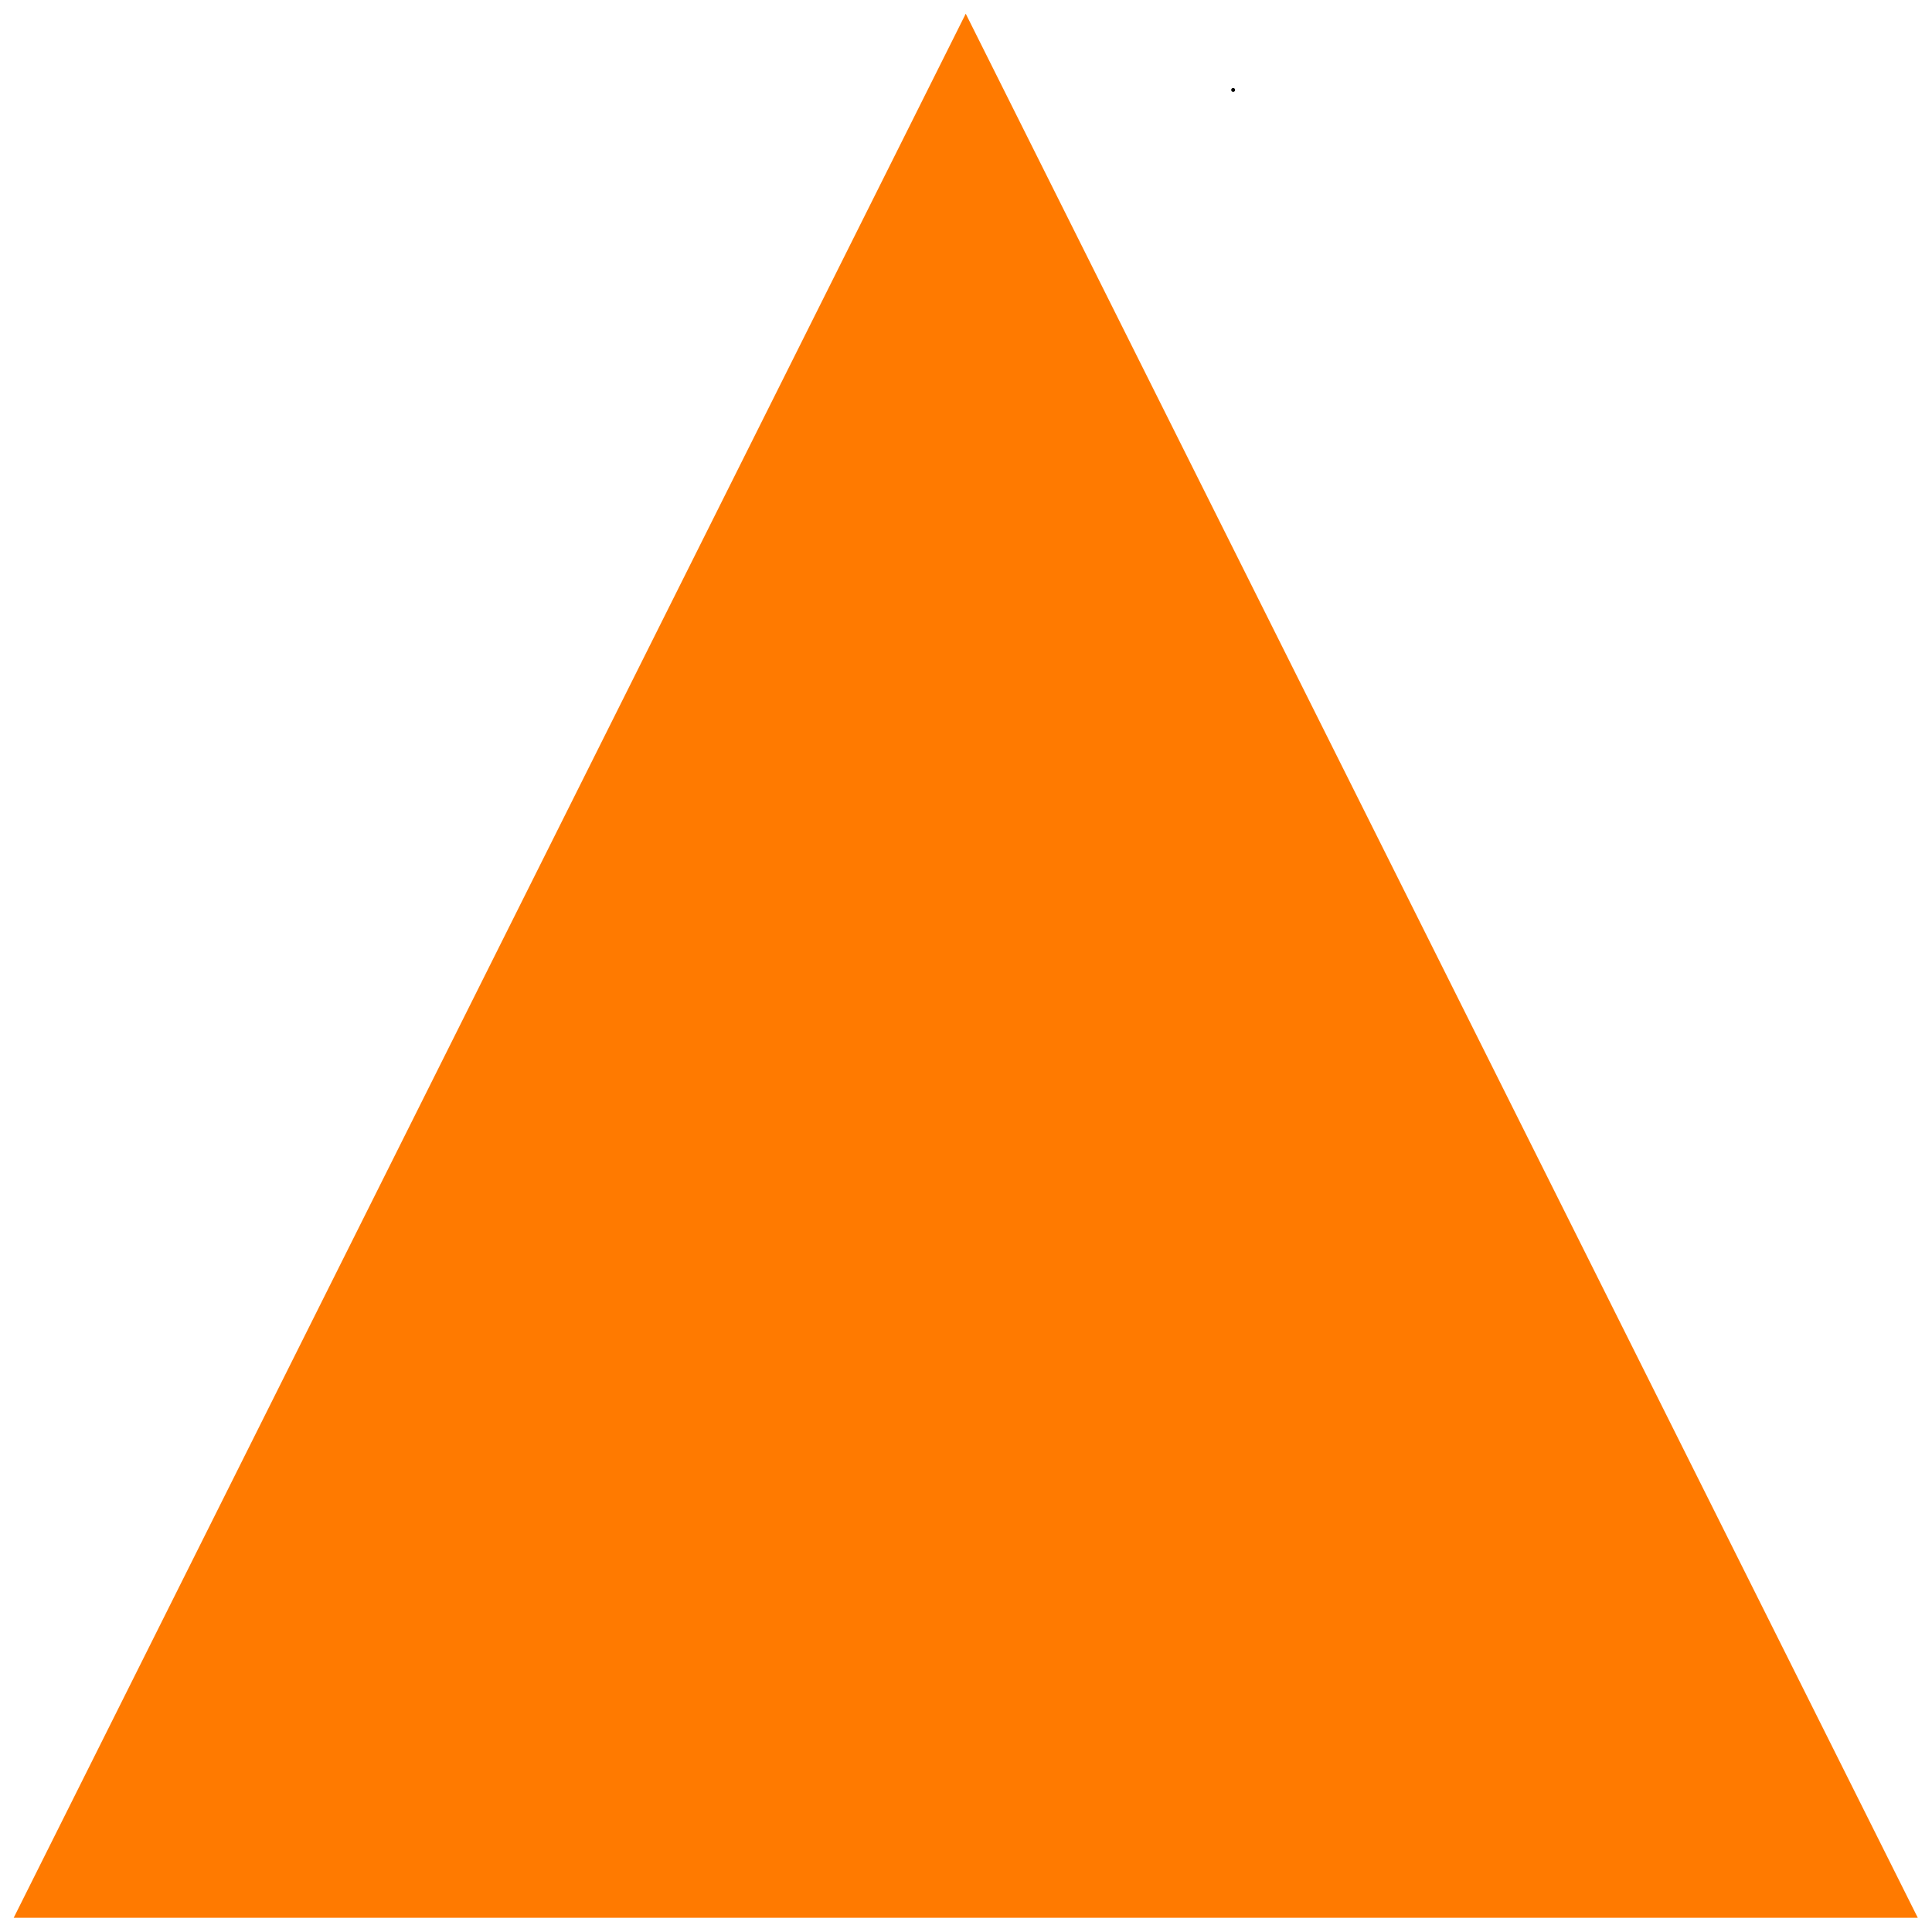
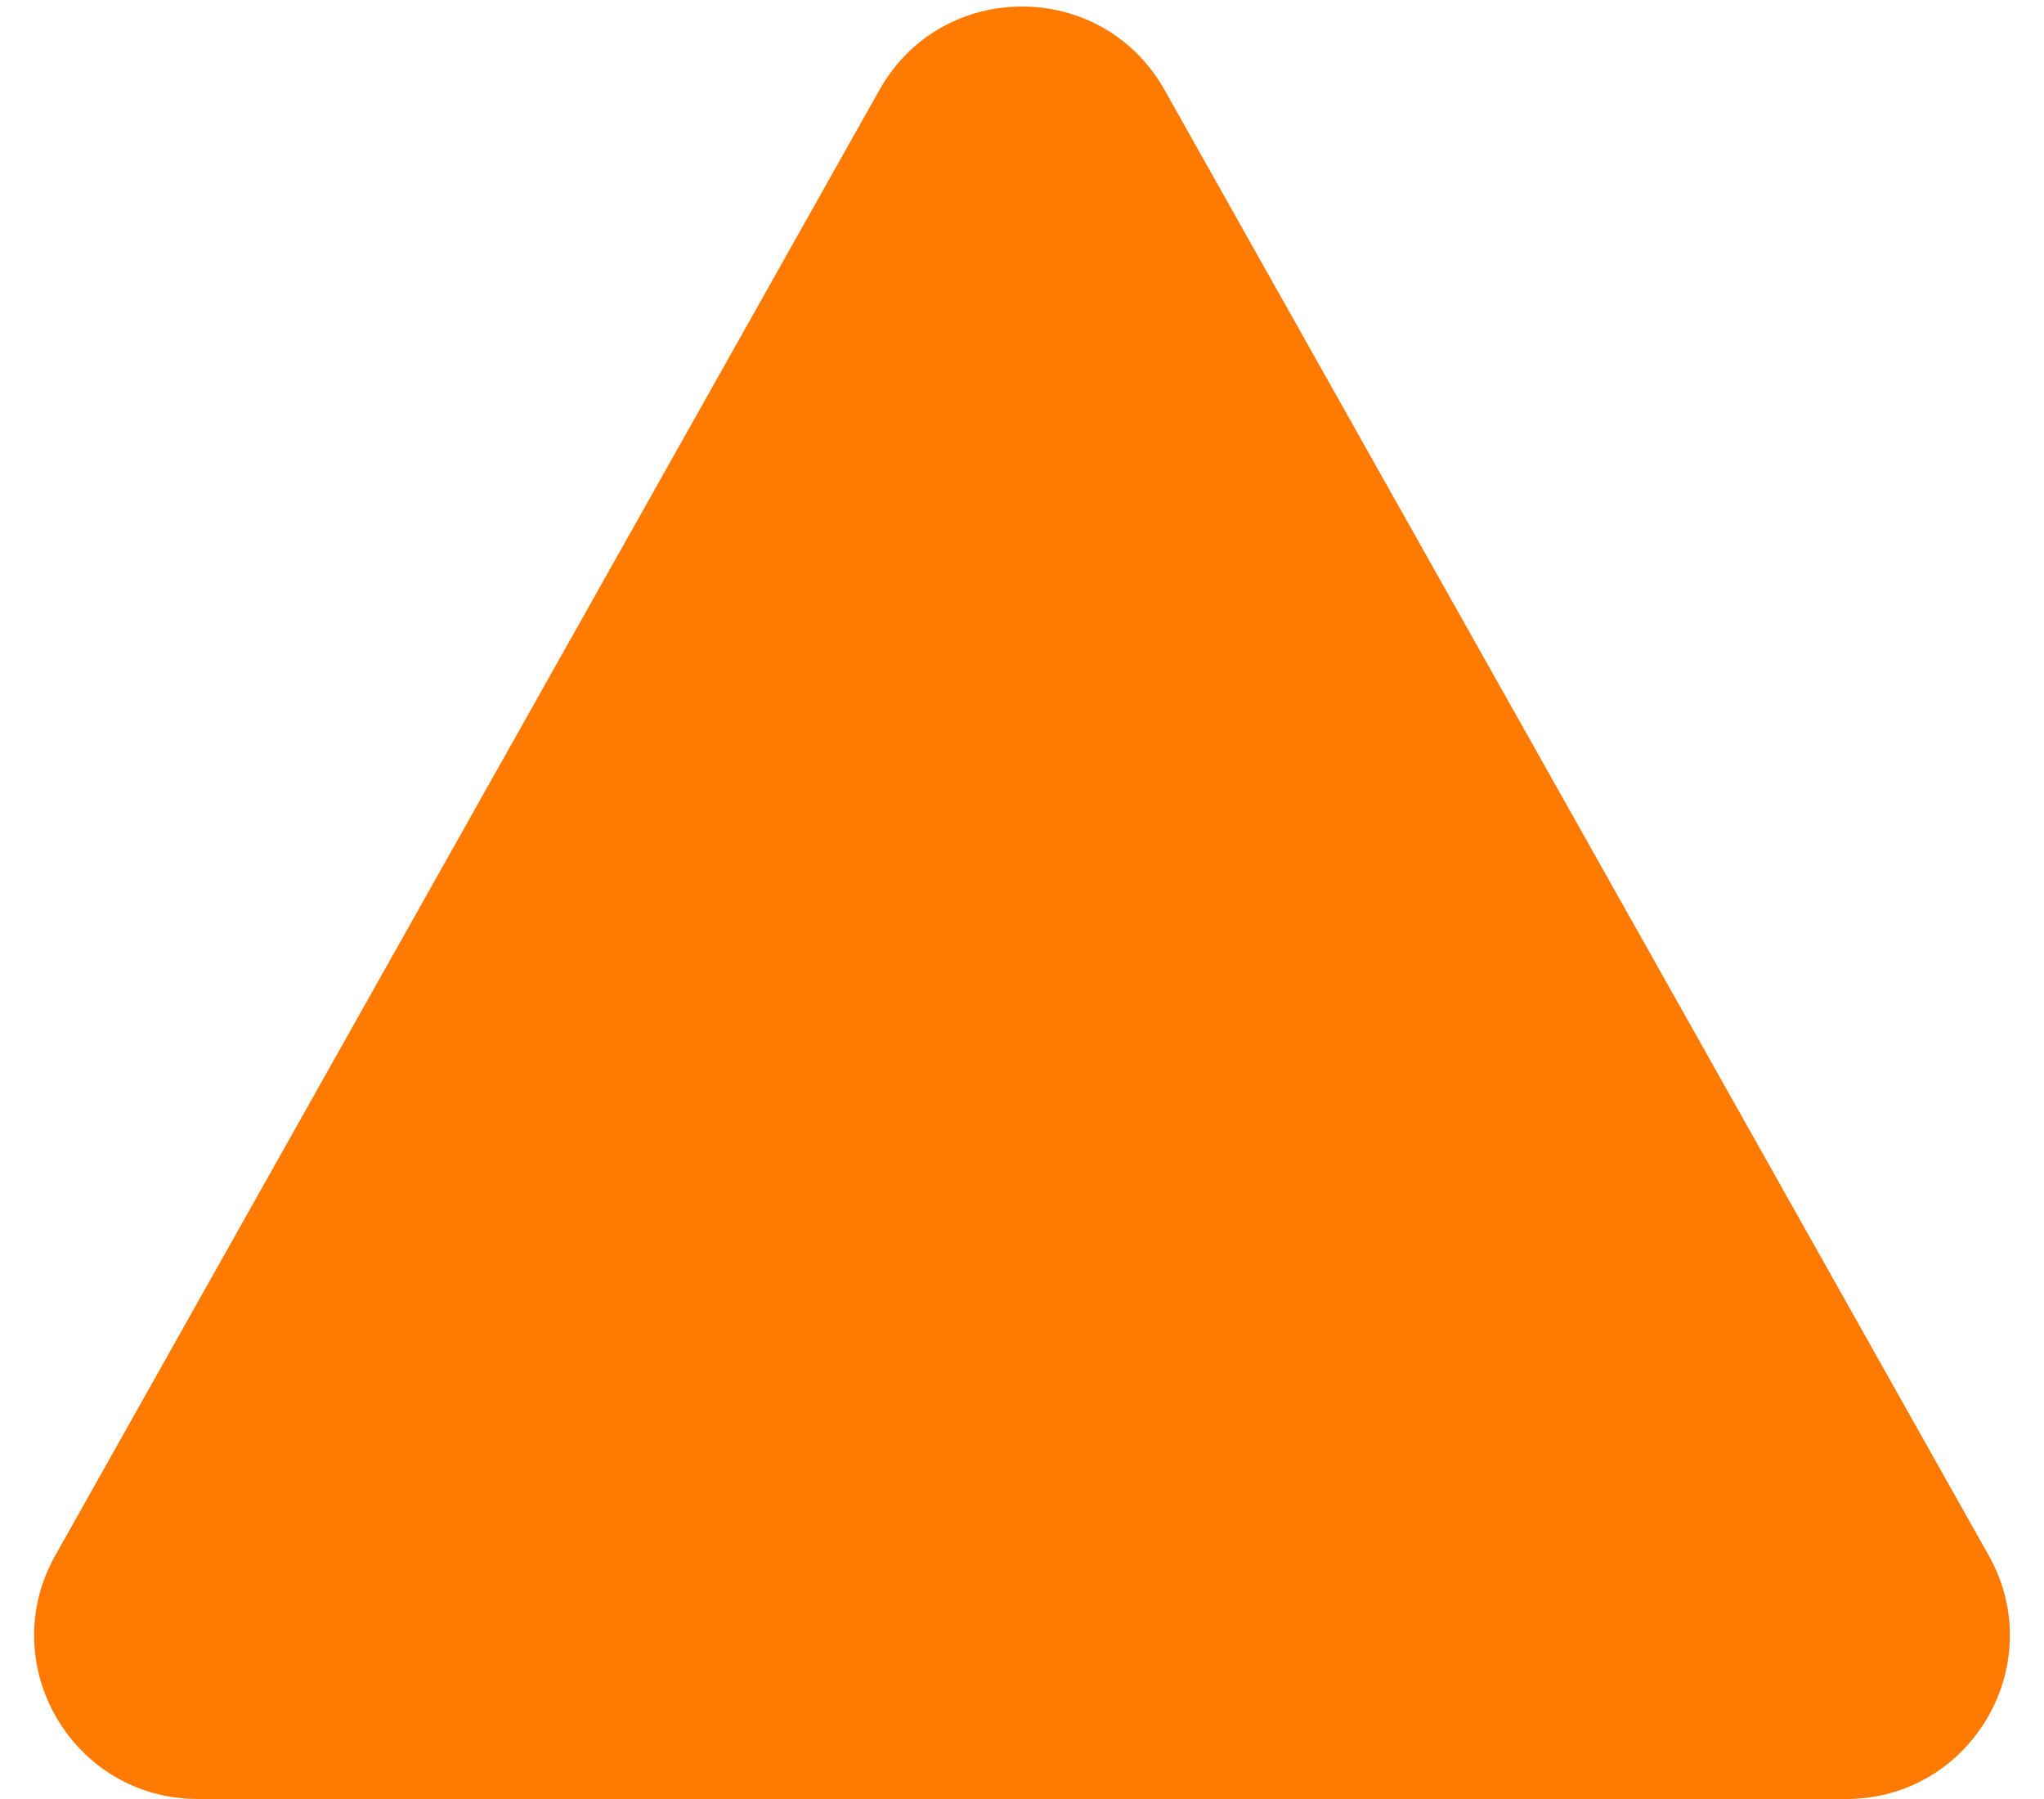
- <svg xmlns="http://www.w3.org/2000/svg" version="1.1" width="500" height="500" viewBox="0 0 500 500" xml:space="preserve">
-   <defs>
- </defs>
-   <g transform="matrix(6.159694 0 0 6.159694 249.9324 249.9324)" id="uqENPJEshkwATvOpM2Q6h">
-     <path style="stroke: none; stroke-width: 1; stroke-dasharray: none; stroke-linecap: butt; stroke-dashoffset: 0; stroke-linejoin: miter; stroke-miterlimit: 4; fill: rgb(255,122,0); fill-rule: nonzero; opacity: 1;" transform=" translate(-40, -40)" d="M 60 40 L 80 80 L 40 80 L 0 80 L 20 40 L 40 0 L 60 40 z" stroke-linecap="round" />
-   </g>
-   <g transform="matrix(1 0 0 1 319.1383 23.27559)" id="6L8KU-iPUCQvLJKAXxRn-">
-     <path style="stroke: rgb(0,0,0); stroke-width: 1; stroke-dasharray: none; stroke-linecap: round; stroke-dashoffset: 0; stroke-linejoin: round; stroke-miterlimit: 10; fill: none; fill-rule: nonzero; opacity: 1;" transform=" translate(-319.1383, -23.27559)" d="M 319.137 23.276 L 319.139 23.276" stroke-linecap="round" />
-   </g>
+ <svg xmlns="http://www.w3.org/2000/svg" width="25" height="22" viewBox="0 0 25 22" fill="none">
+   <path d="M19.25 10L24.323 19.02C25.073 20.353 24.11 22 22.58 22H12.5H2.42C0.89 22 -0.073 20.353 0.677 19.02L5.75 10L10.757 1.099C11.521 -0.26 13.479 -0.26 14.243 1.099L19.25 10Z" fill="#FF7A00" />
</svg>
